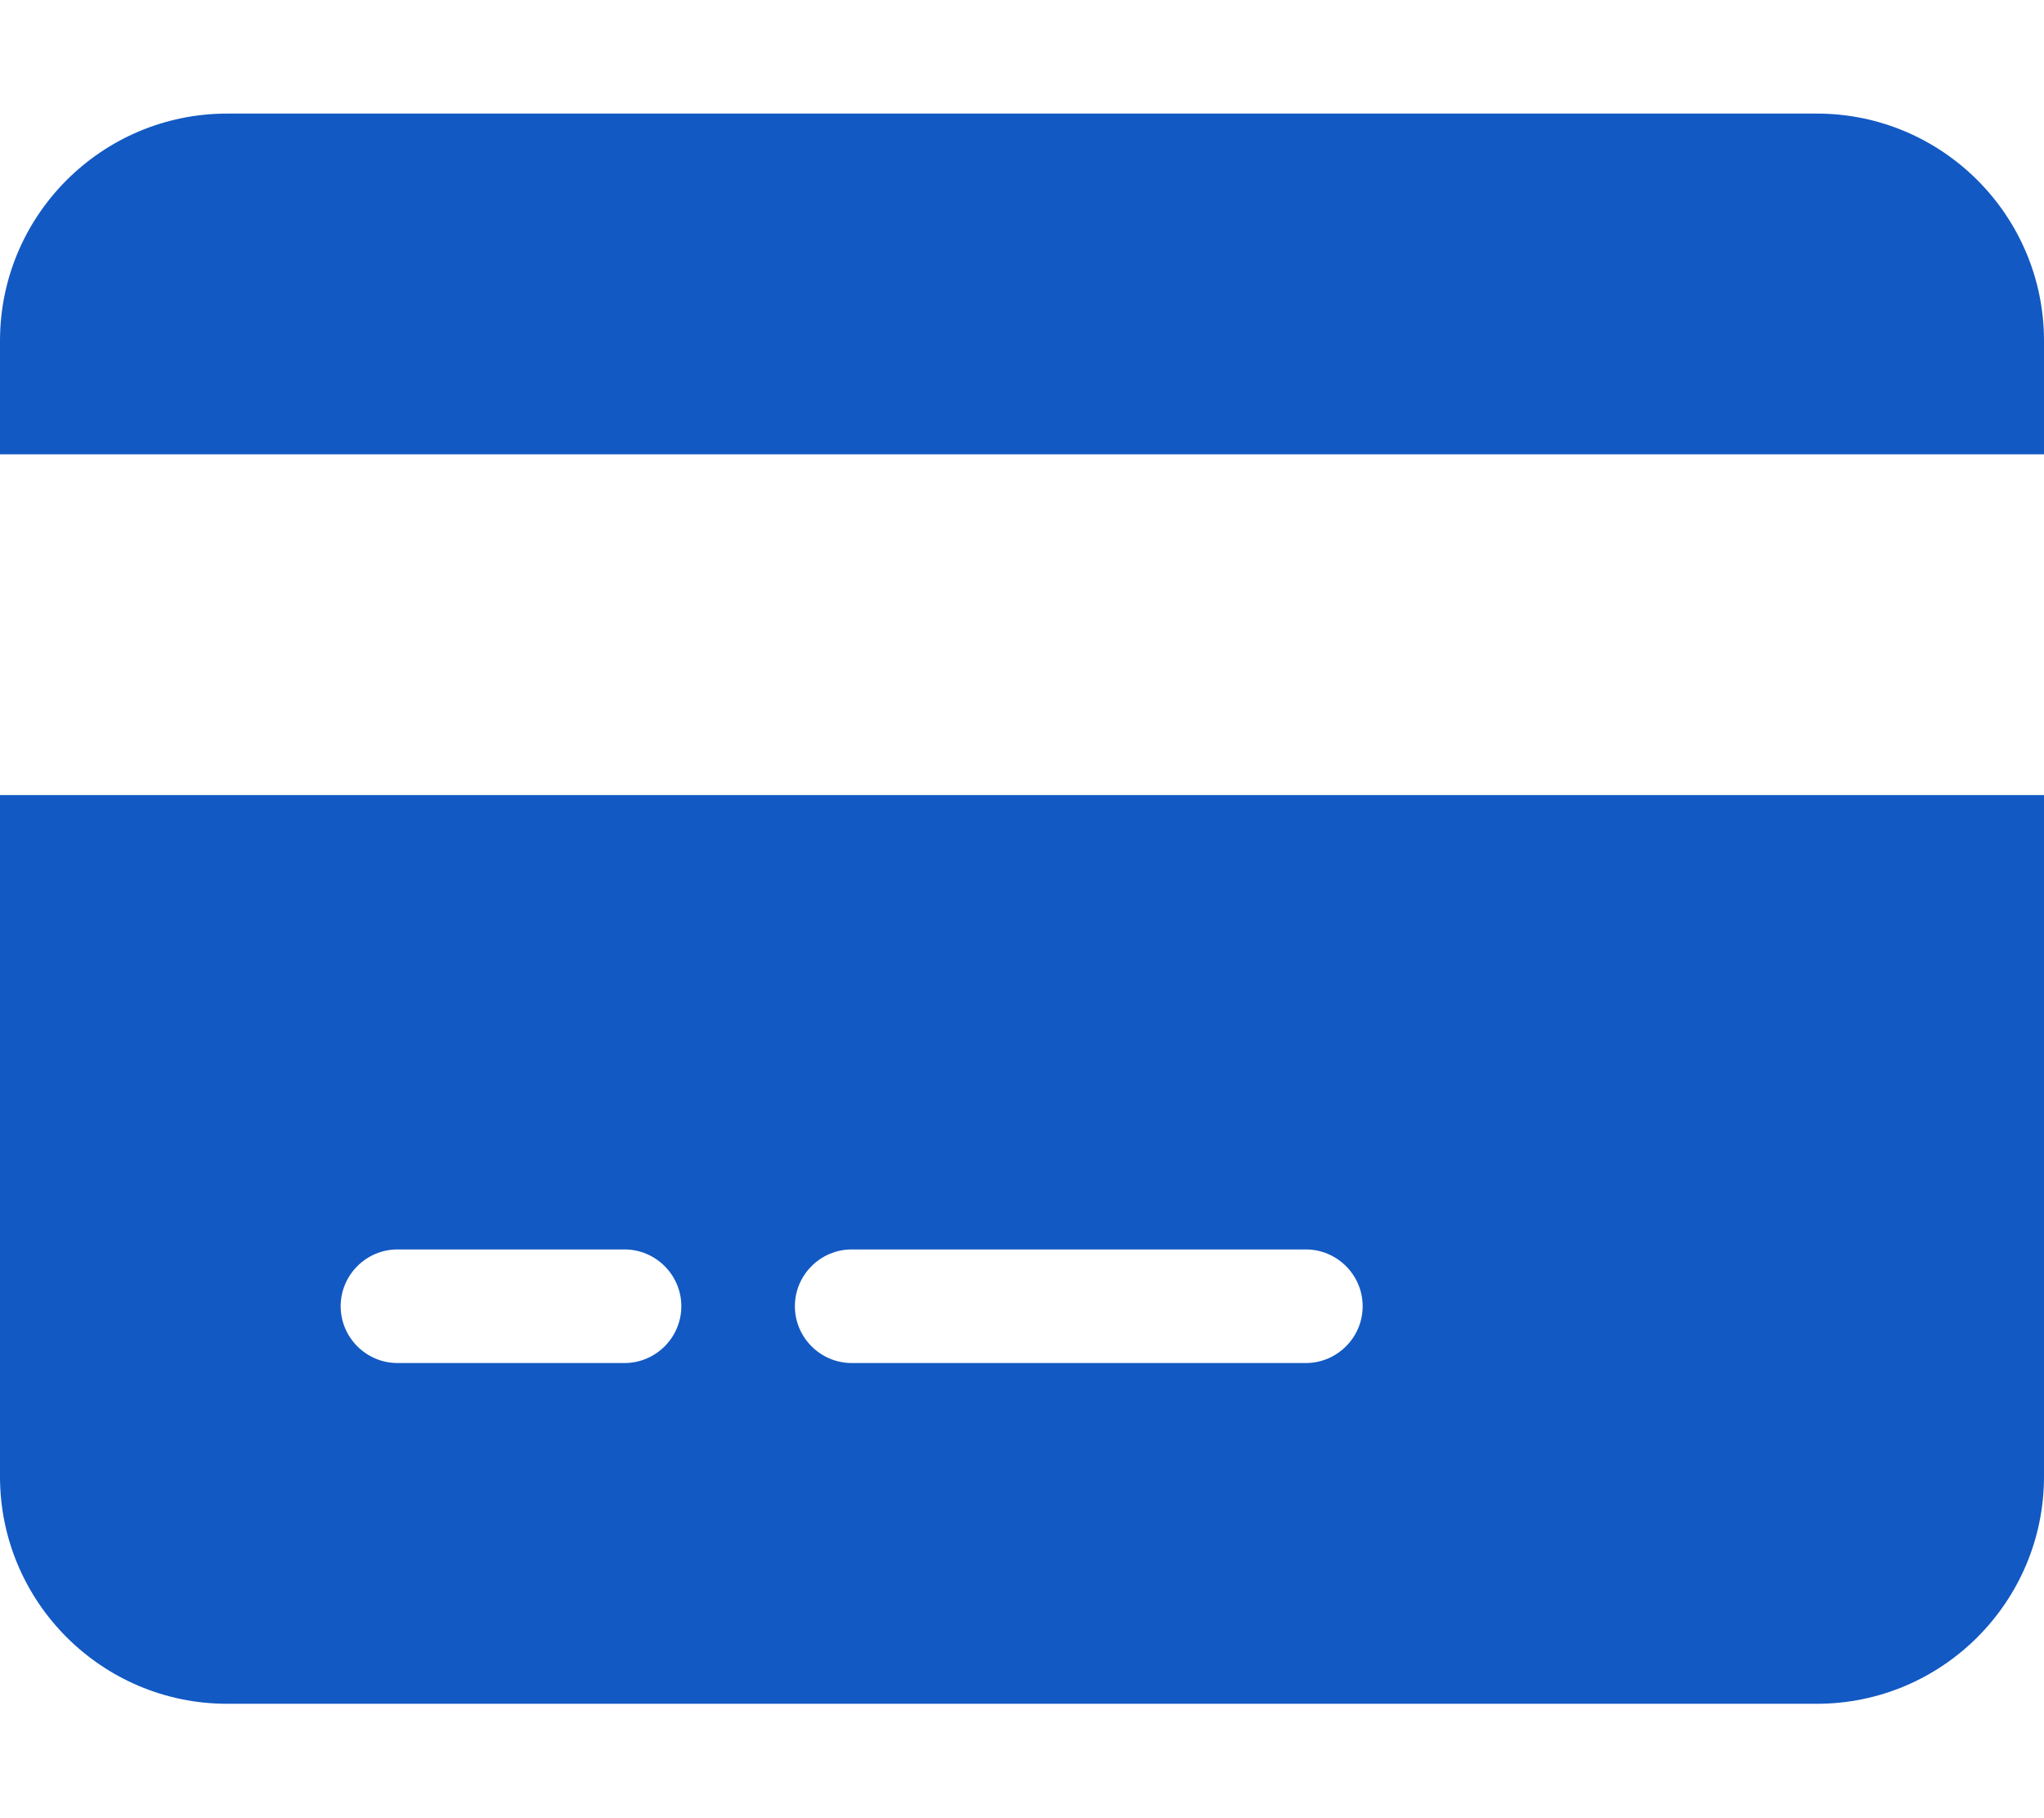
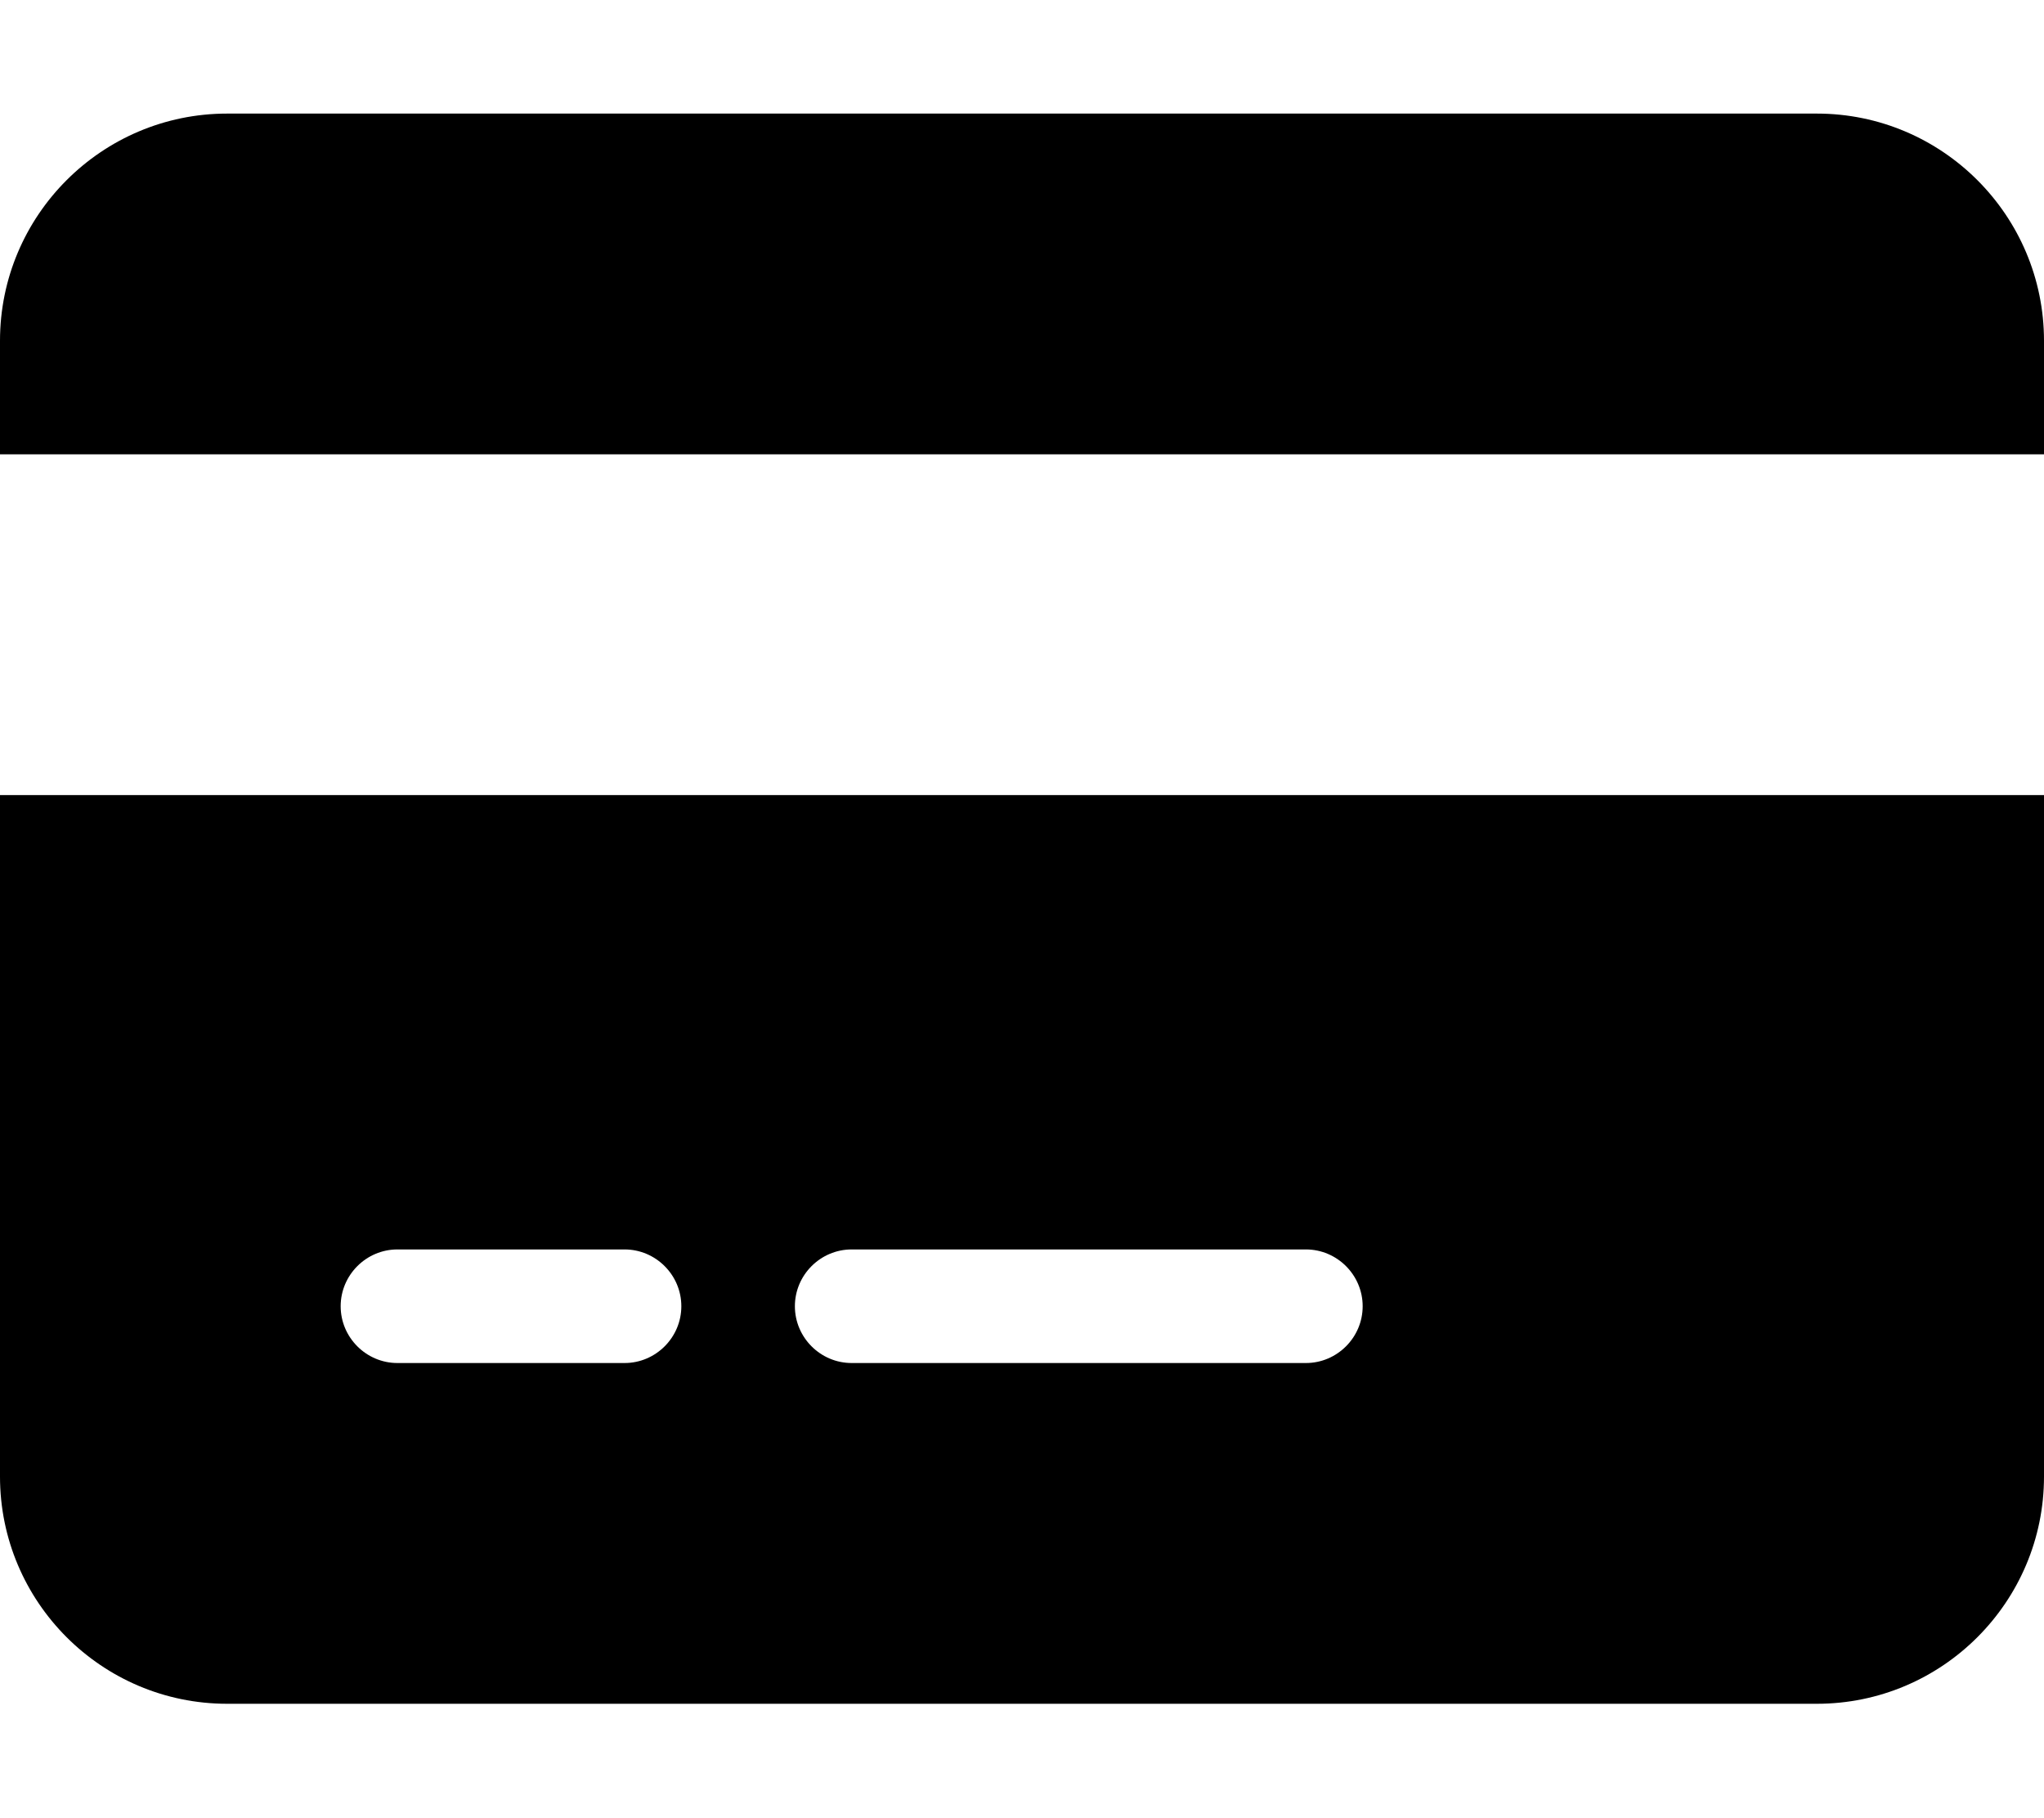
- <svg xmlns="http://www.w3.org/2000/svg" viewBox="0 0 576 512">
-   <path d="M64 32C28.7 32 0 60.7 0 96v32H576V96c0-35.3-28.7-64-64-64H64zM576 224H0V416c0 35.3 28.7 64 64 64H512c35.3 0 64-28.7 64-64V224zM112 352h64c8.8 0 16 7.2 16 16s-7.2 16-16 16H112c-8.8 0-16-7.2-16-16s7.2-16 16-16zm112 16c0-8.8 7.2-16 16-16H368c8.8 0 16 7.2 16 16s-7.2 16-16 16H240c-8.8 0-16-7.2-16-16z" fill="#1259c3" />
+ <svg xmlns="http://www.w3.org/2000/svg" class="icono-svg" viewBox="0 0 576 512">
+   <path d="M64 32C28.7 32 0 60.7 0 96v32H576V96c0-35.3-28.7-64-64-64H64zM576 224H0V416c0 35.3 28.7 64 64 64H512c35.3 0 64-28.7 64-64V224zM112 352h64c8.8 0 16 7.2 16 16s-7.2 16-16 16H112c-8.8 0-16-7.2-16-16s7.2-16 16-16zm112 16c0-8.8 7.2-16 16-16H368c8.8 0 16 7.2 16 16s-7.2 16-16 16H240c-8.8 0-16-7.2-16-16z" fill="#000" />
</svg>
